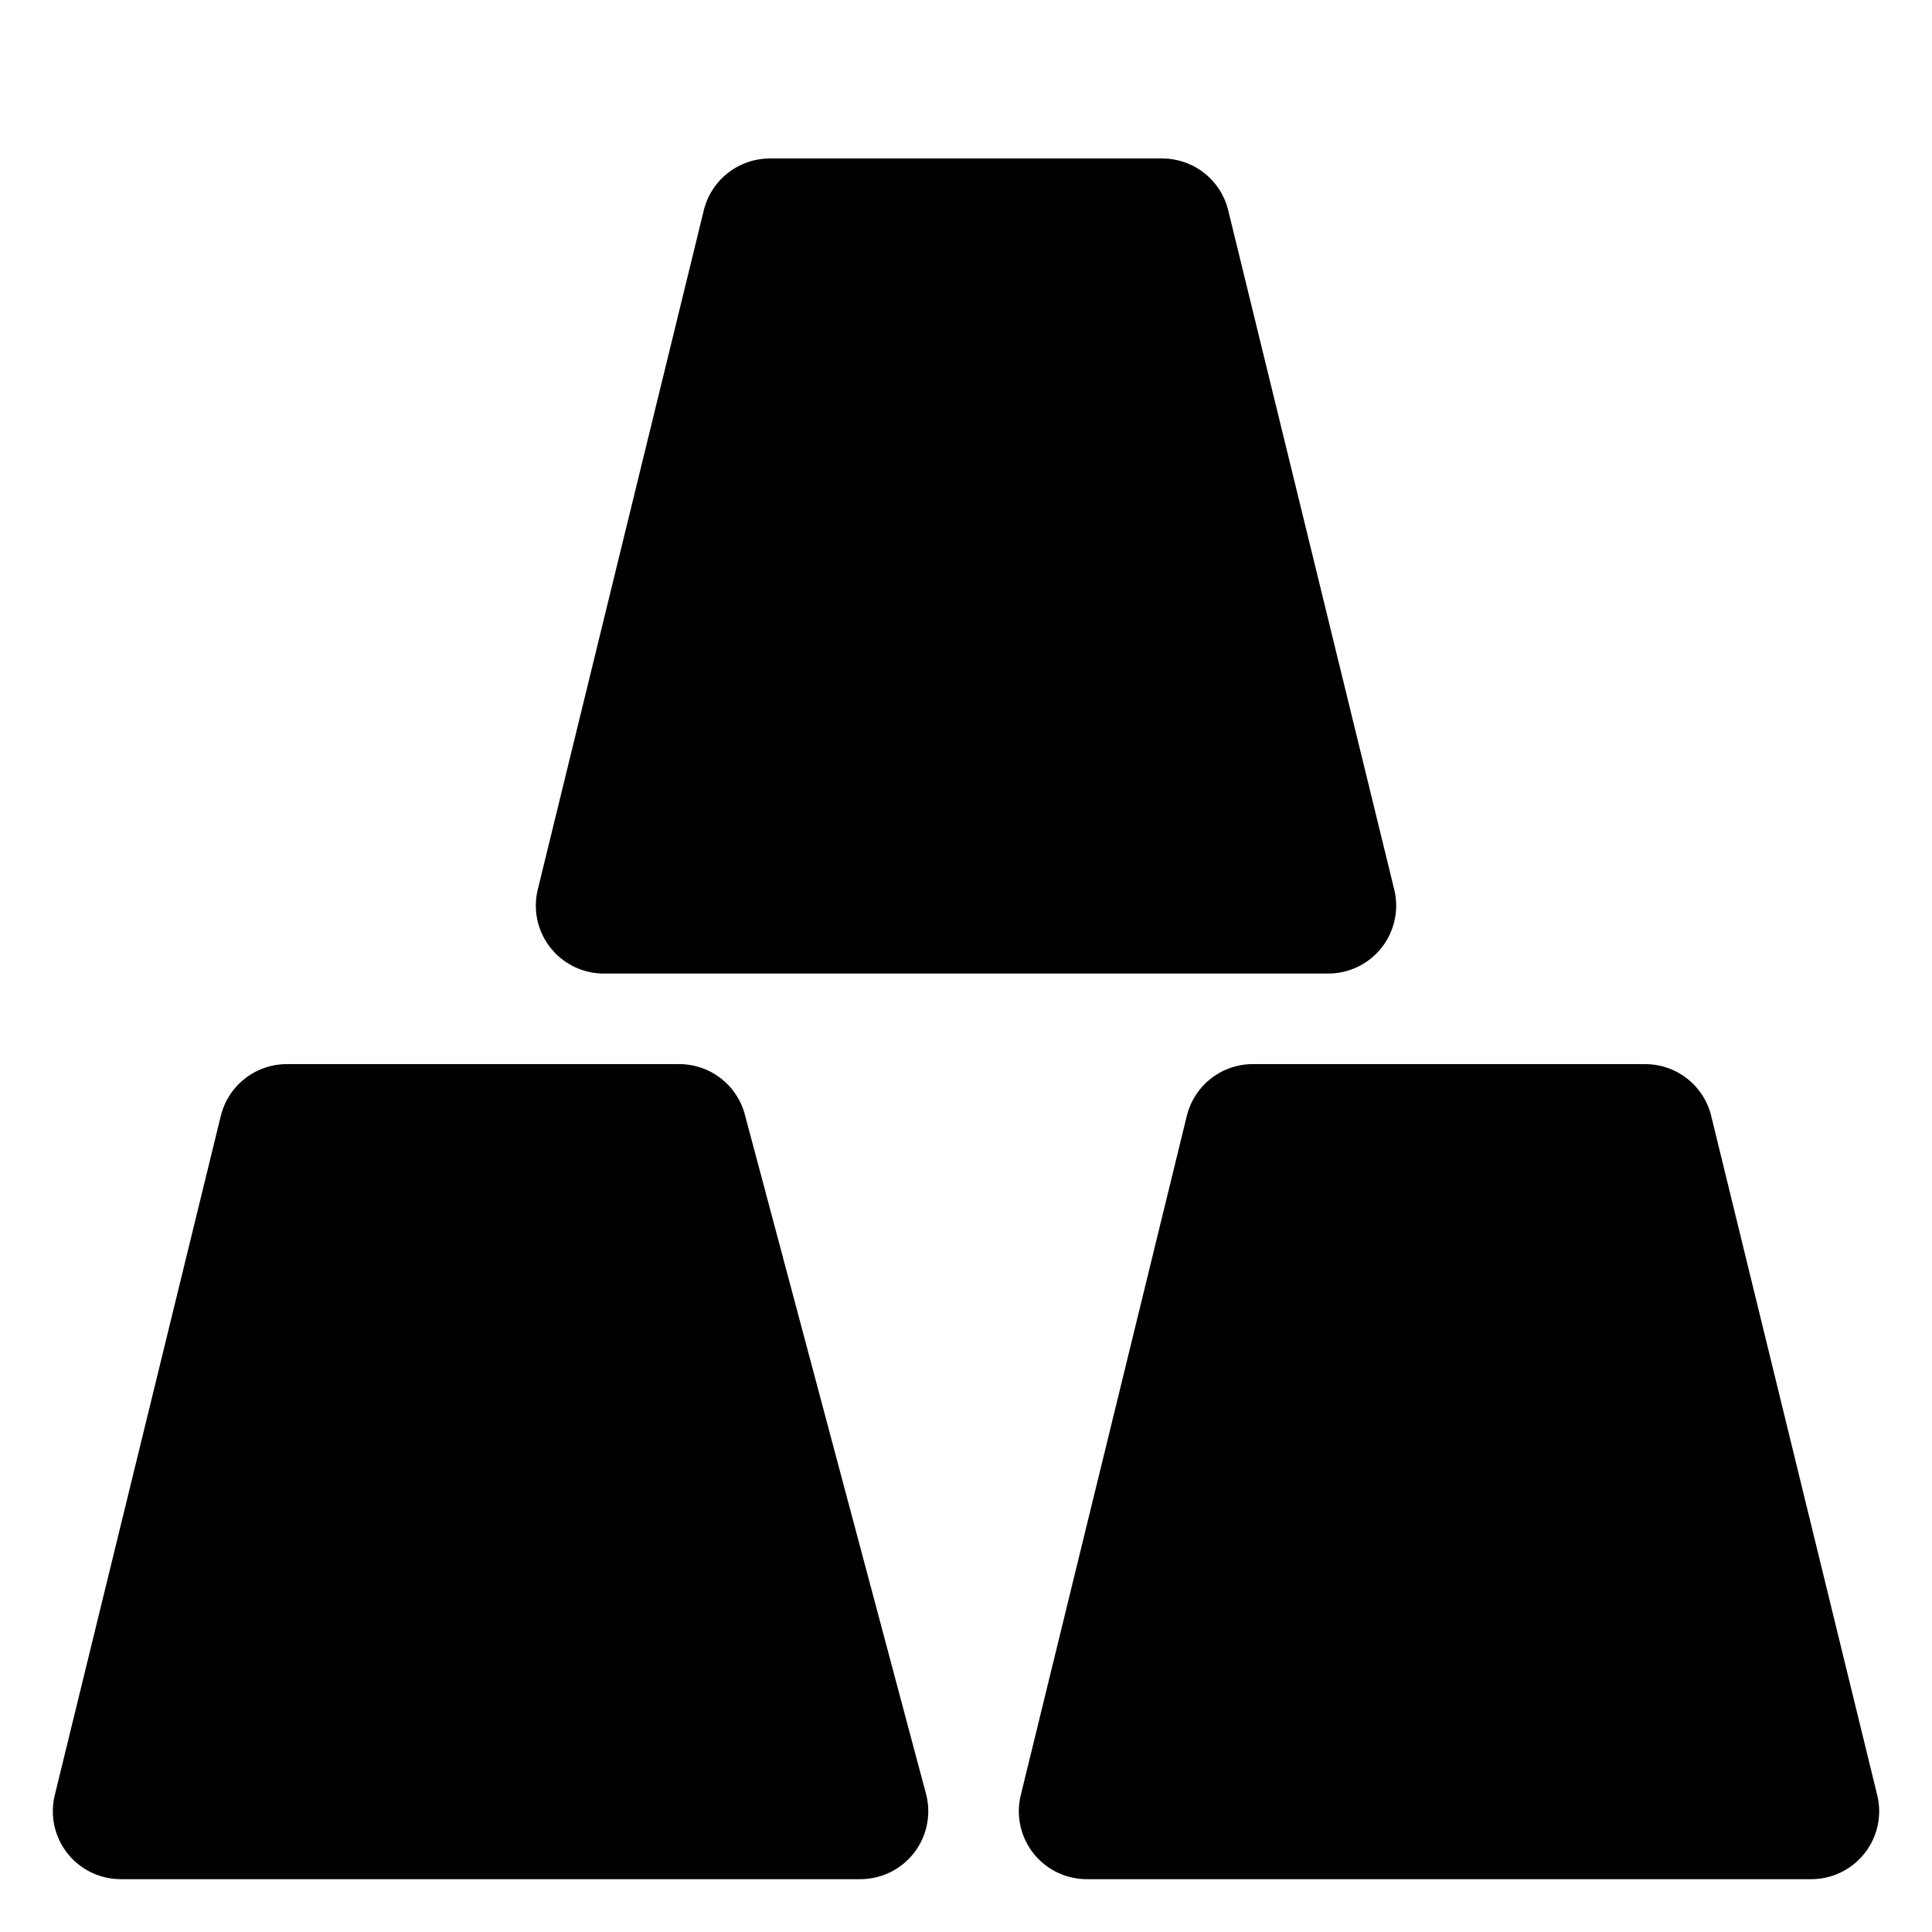
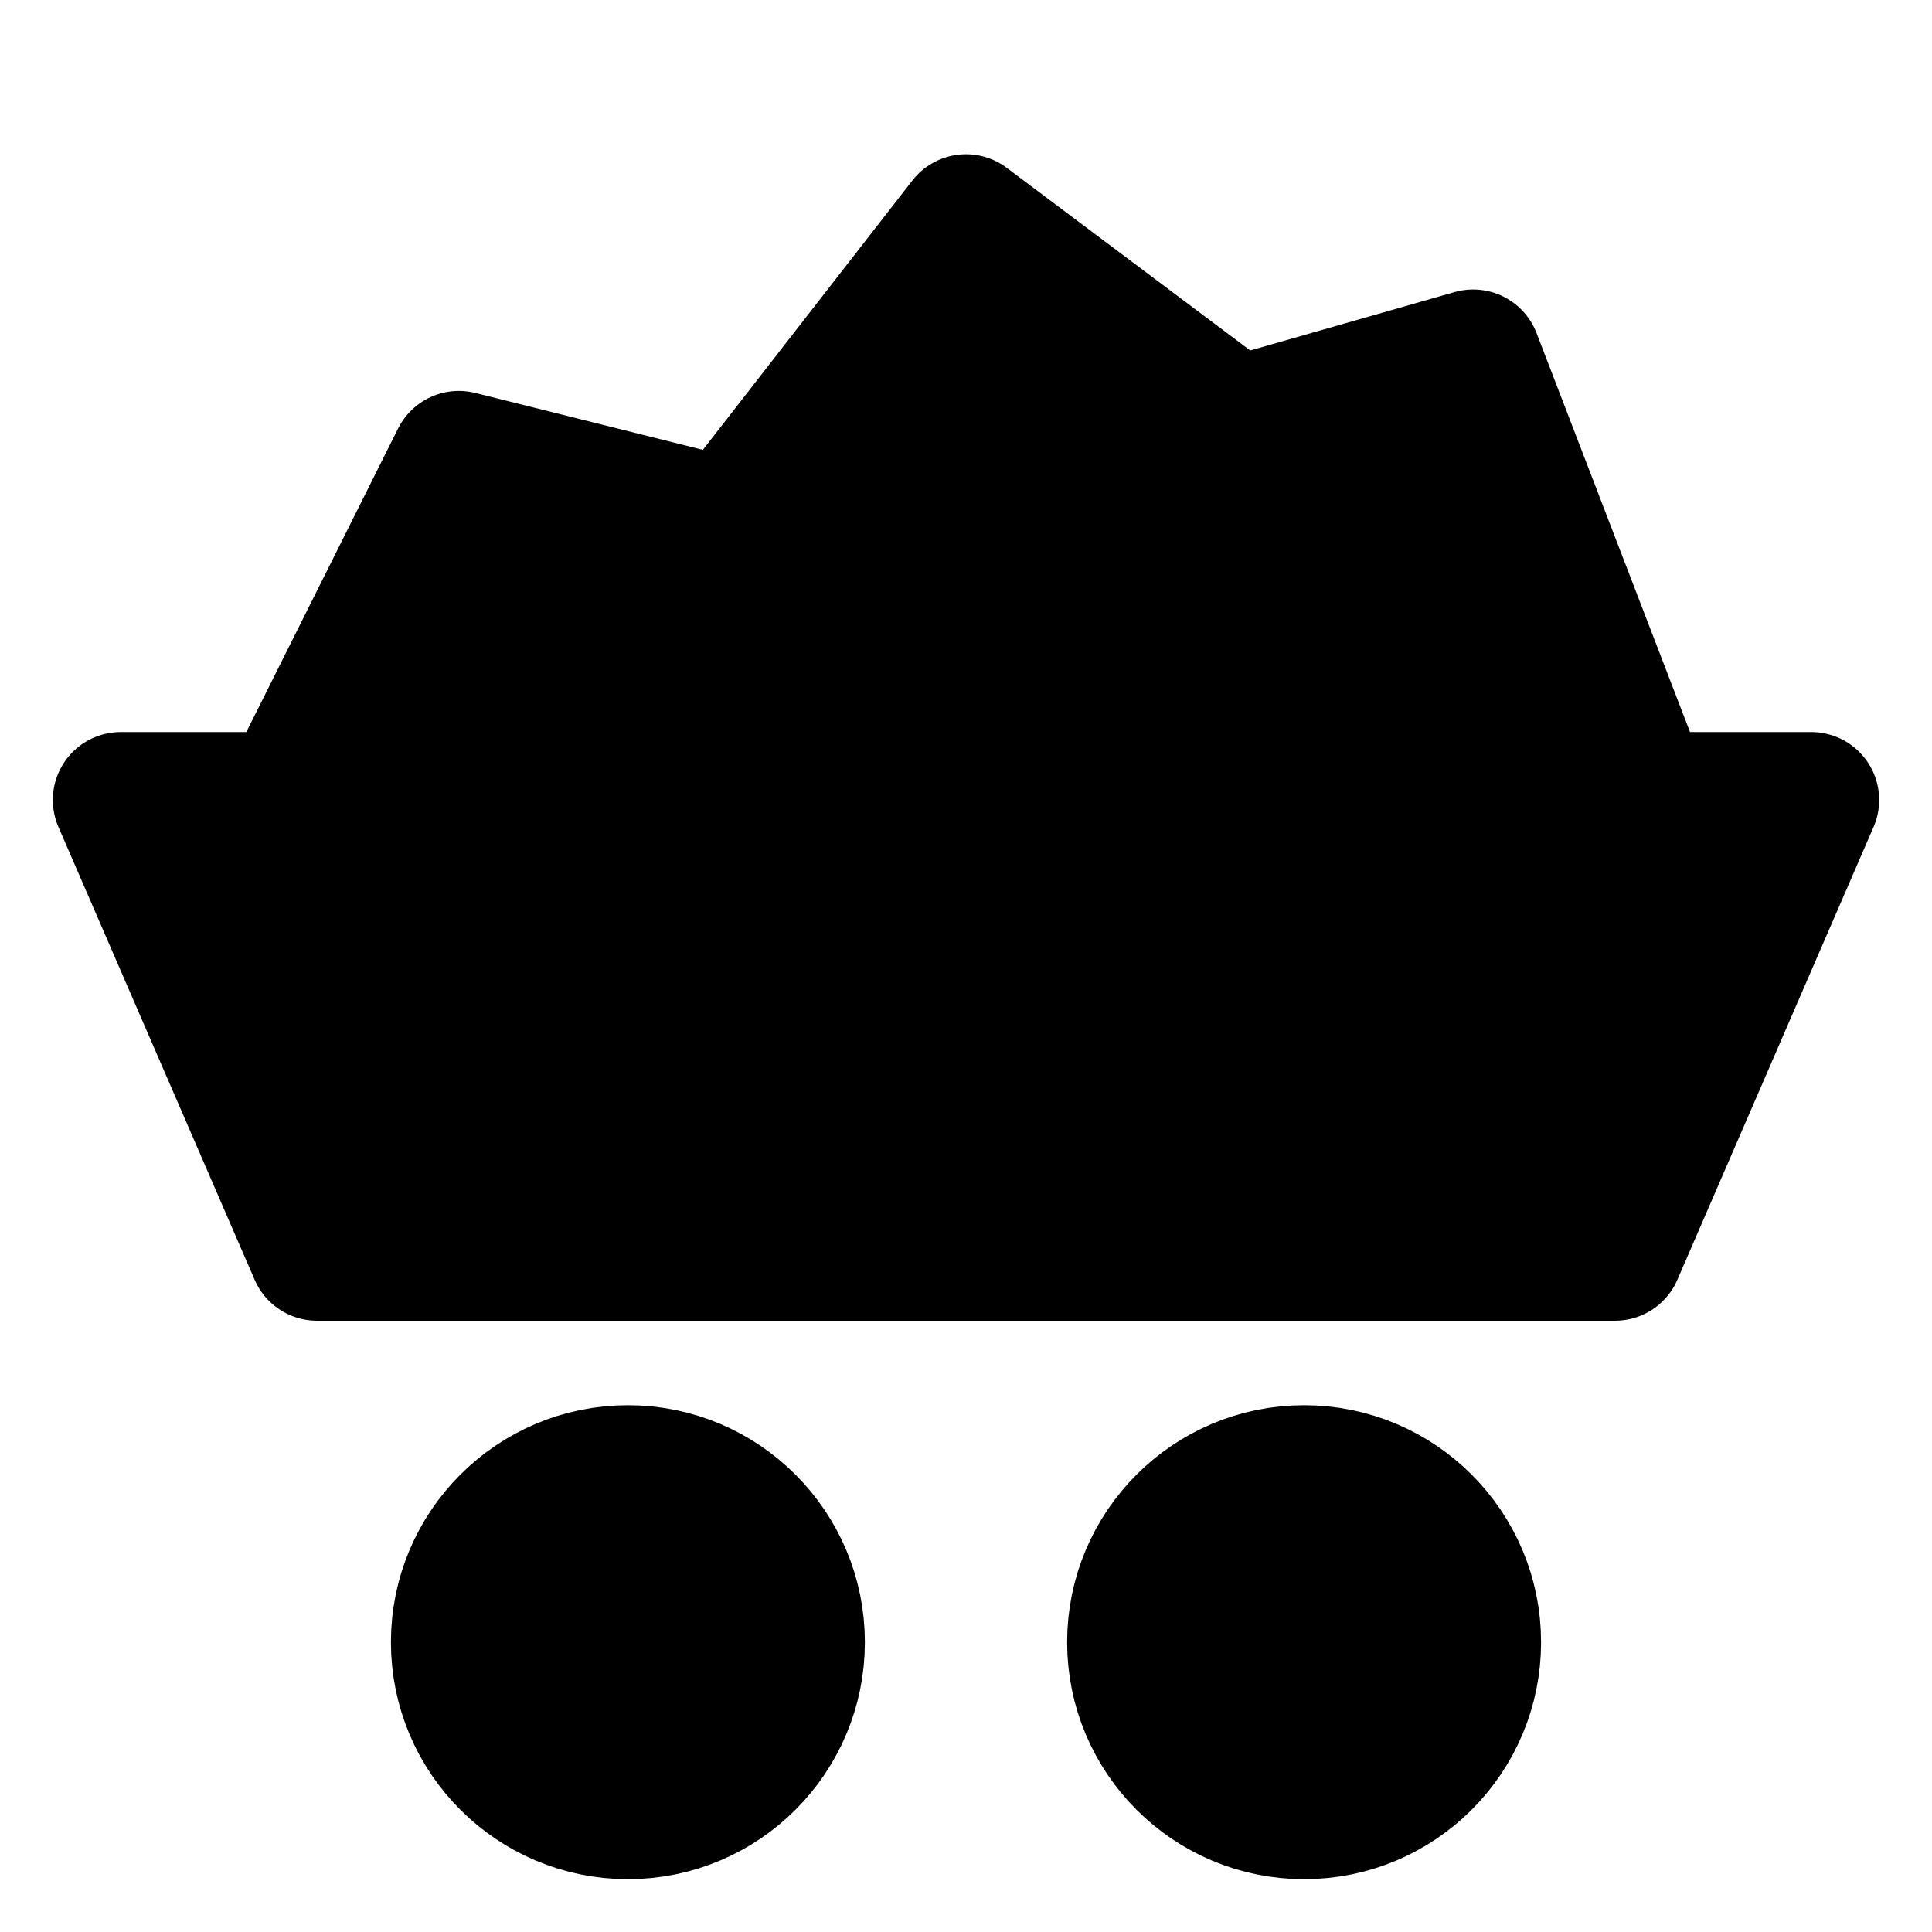
<svg xmlns="http://www.w3.org/2000/svg" width="32" height="32" viewBox="0 0 32 32" fill="currentColor" stroke="currentColor" stroke-width="2.25" stroke-linecap="round" stroke-linejoin="round" class="li li-solid">
-   <path d="M2 30L14.25 30L11.25 18.75L4.75 18.75Z" fill-rule="evenodd" />
-   <path d="M18 30L30 30L27.25 18.75L20.75 18.75Z" fill-rule="evenodd" />
-   <path d="M10 15L22 15L19.25 3.75L12.75 3.75Z" fill-rule="evenodd" />
+   <path d="M2 13.25L30 13.25L26.75 20.75L5.25 20.75Z" fill-rule="evenodd" />
+   <path d="M4.8 13.2L7.6 7.6L12.08 8.72L16 3.68L20.48 7.04L24.4 5.92L27.2 13.2Z" fill-rule="evenodd" />
+   <path d="M7.6 27.2A2.8 2.8 0 1 0 13.2 27.2A2.8 2.8 0 1 0 7.6 27.2Z" fill-rule="evenodd" />
+   <path d="M18.8 27.2A2.8 2.8 0 1 0 24.4 27.2A2.8 2.8 0 1 0 18.8 27.2Z" fill-rule="evenodd" />
</svg>
